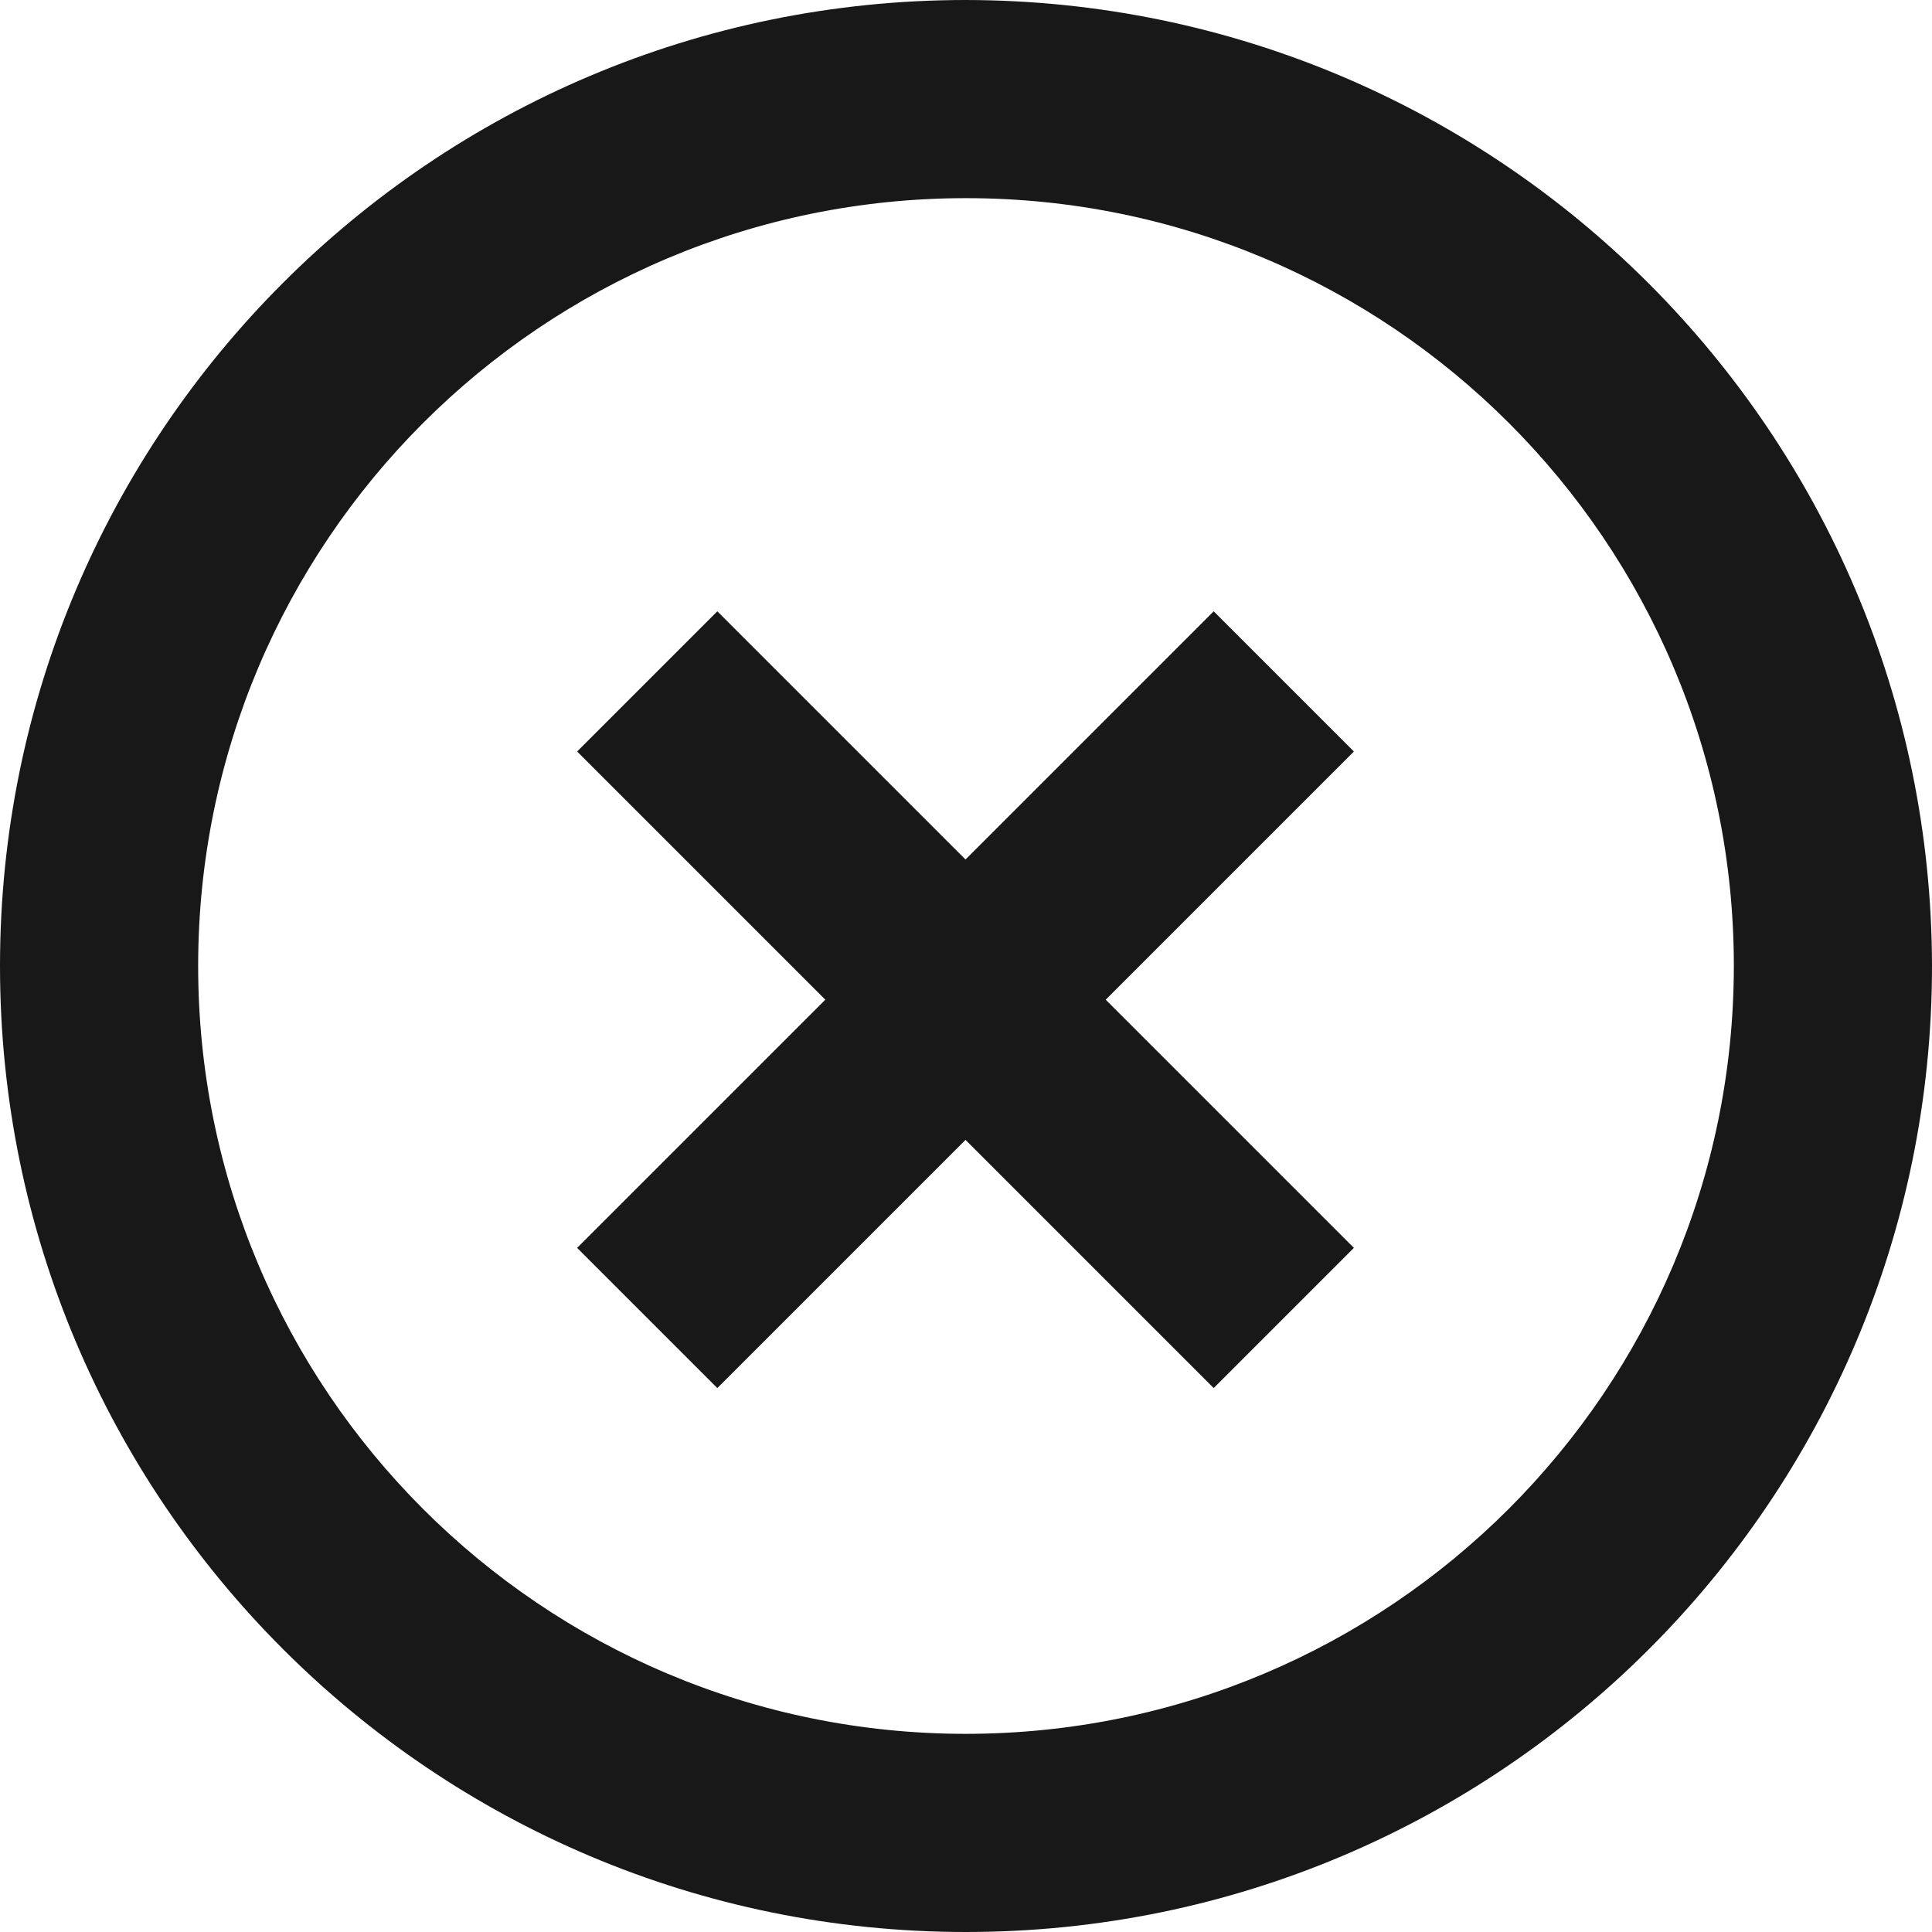
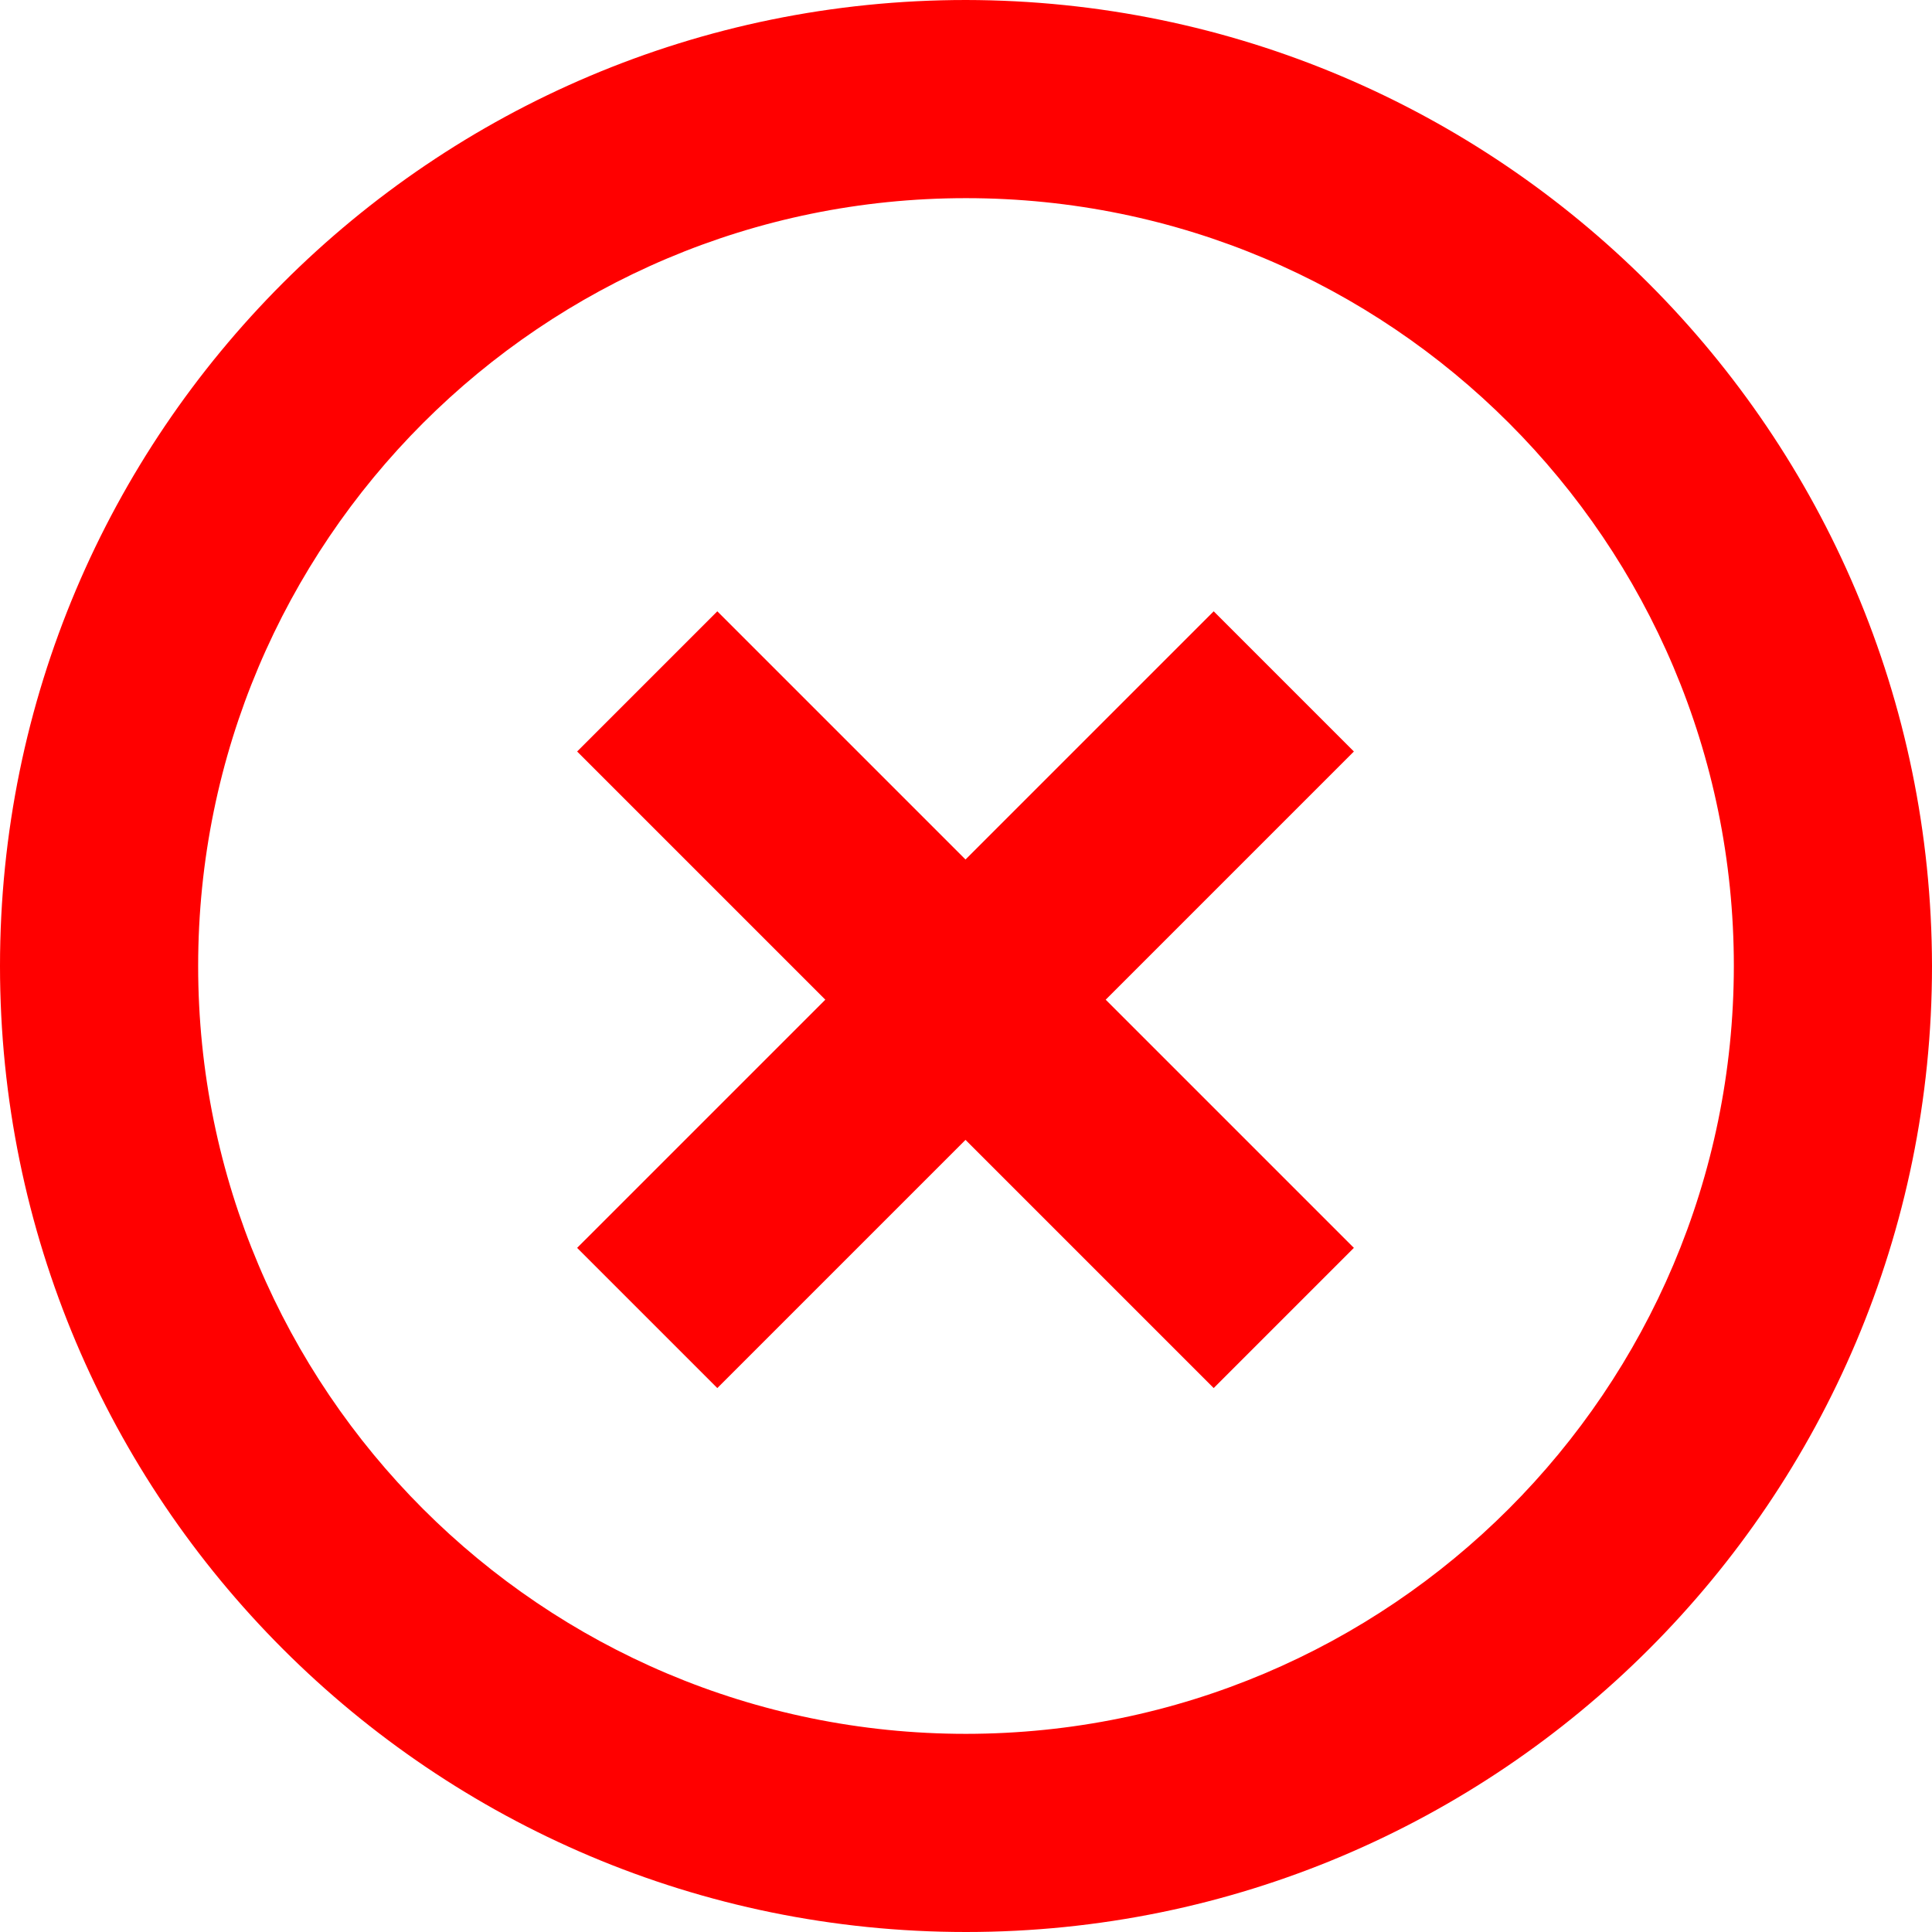
<svg xmlns="http://www.w3.org/2000/svg" viewBox="0 0 39 39">
  <defs>
-     <style>.cls-1{fill:#181818;}</style>
+     <style>.cls-1{fill:#ff0000;}</style>
  </defs>
  <g id="Lager_2" data-name="Lager 2">
    <g id="Lager_1-2" data-name="Lager 1">
      <path class="cls-1" d="M19.5,0A19.5,19.5,0,1,0,39,19.5,19.53,19.53,0,0,0,19.5,0Zm0,35A15.5,15.5,0,1,1,35,19.5,15.51,15.51,0,0,1,19.5,35Z" />
      <polygon class="cls-1" points="24.5 12.34 19.49 17.35 14.48 12.34 11.65 15.17 16.66 20.18 11.65 25.19 14.48 28.02 19.49 23.01 24.5 28.02 27.33 25.19 22.32 20.18 27.33 15.17 24.5 12.34" />
    </g>
  </g>
</svg>
